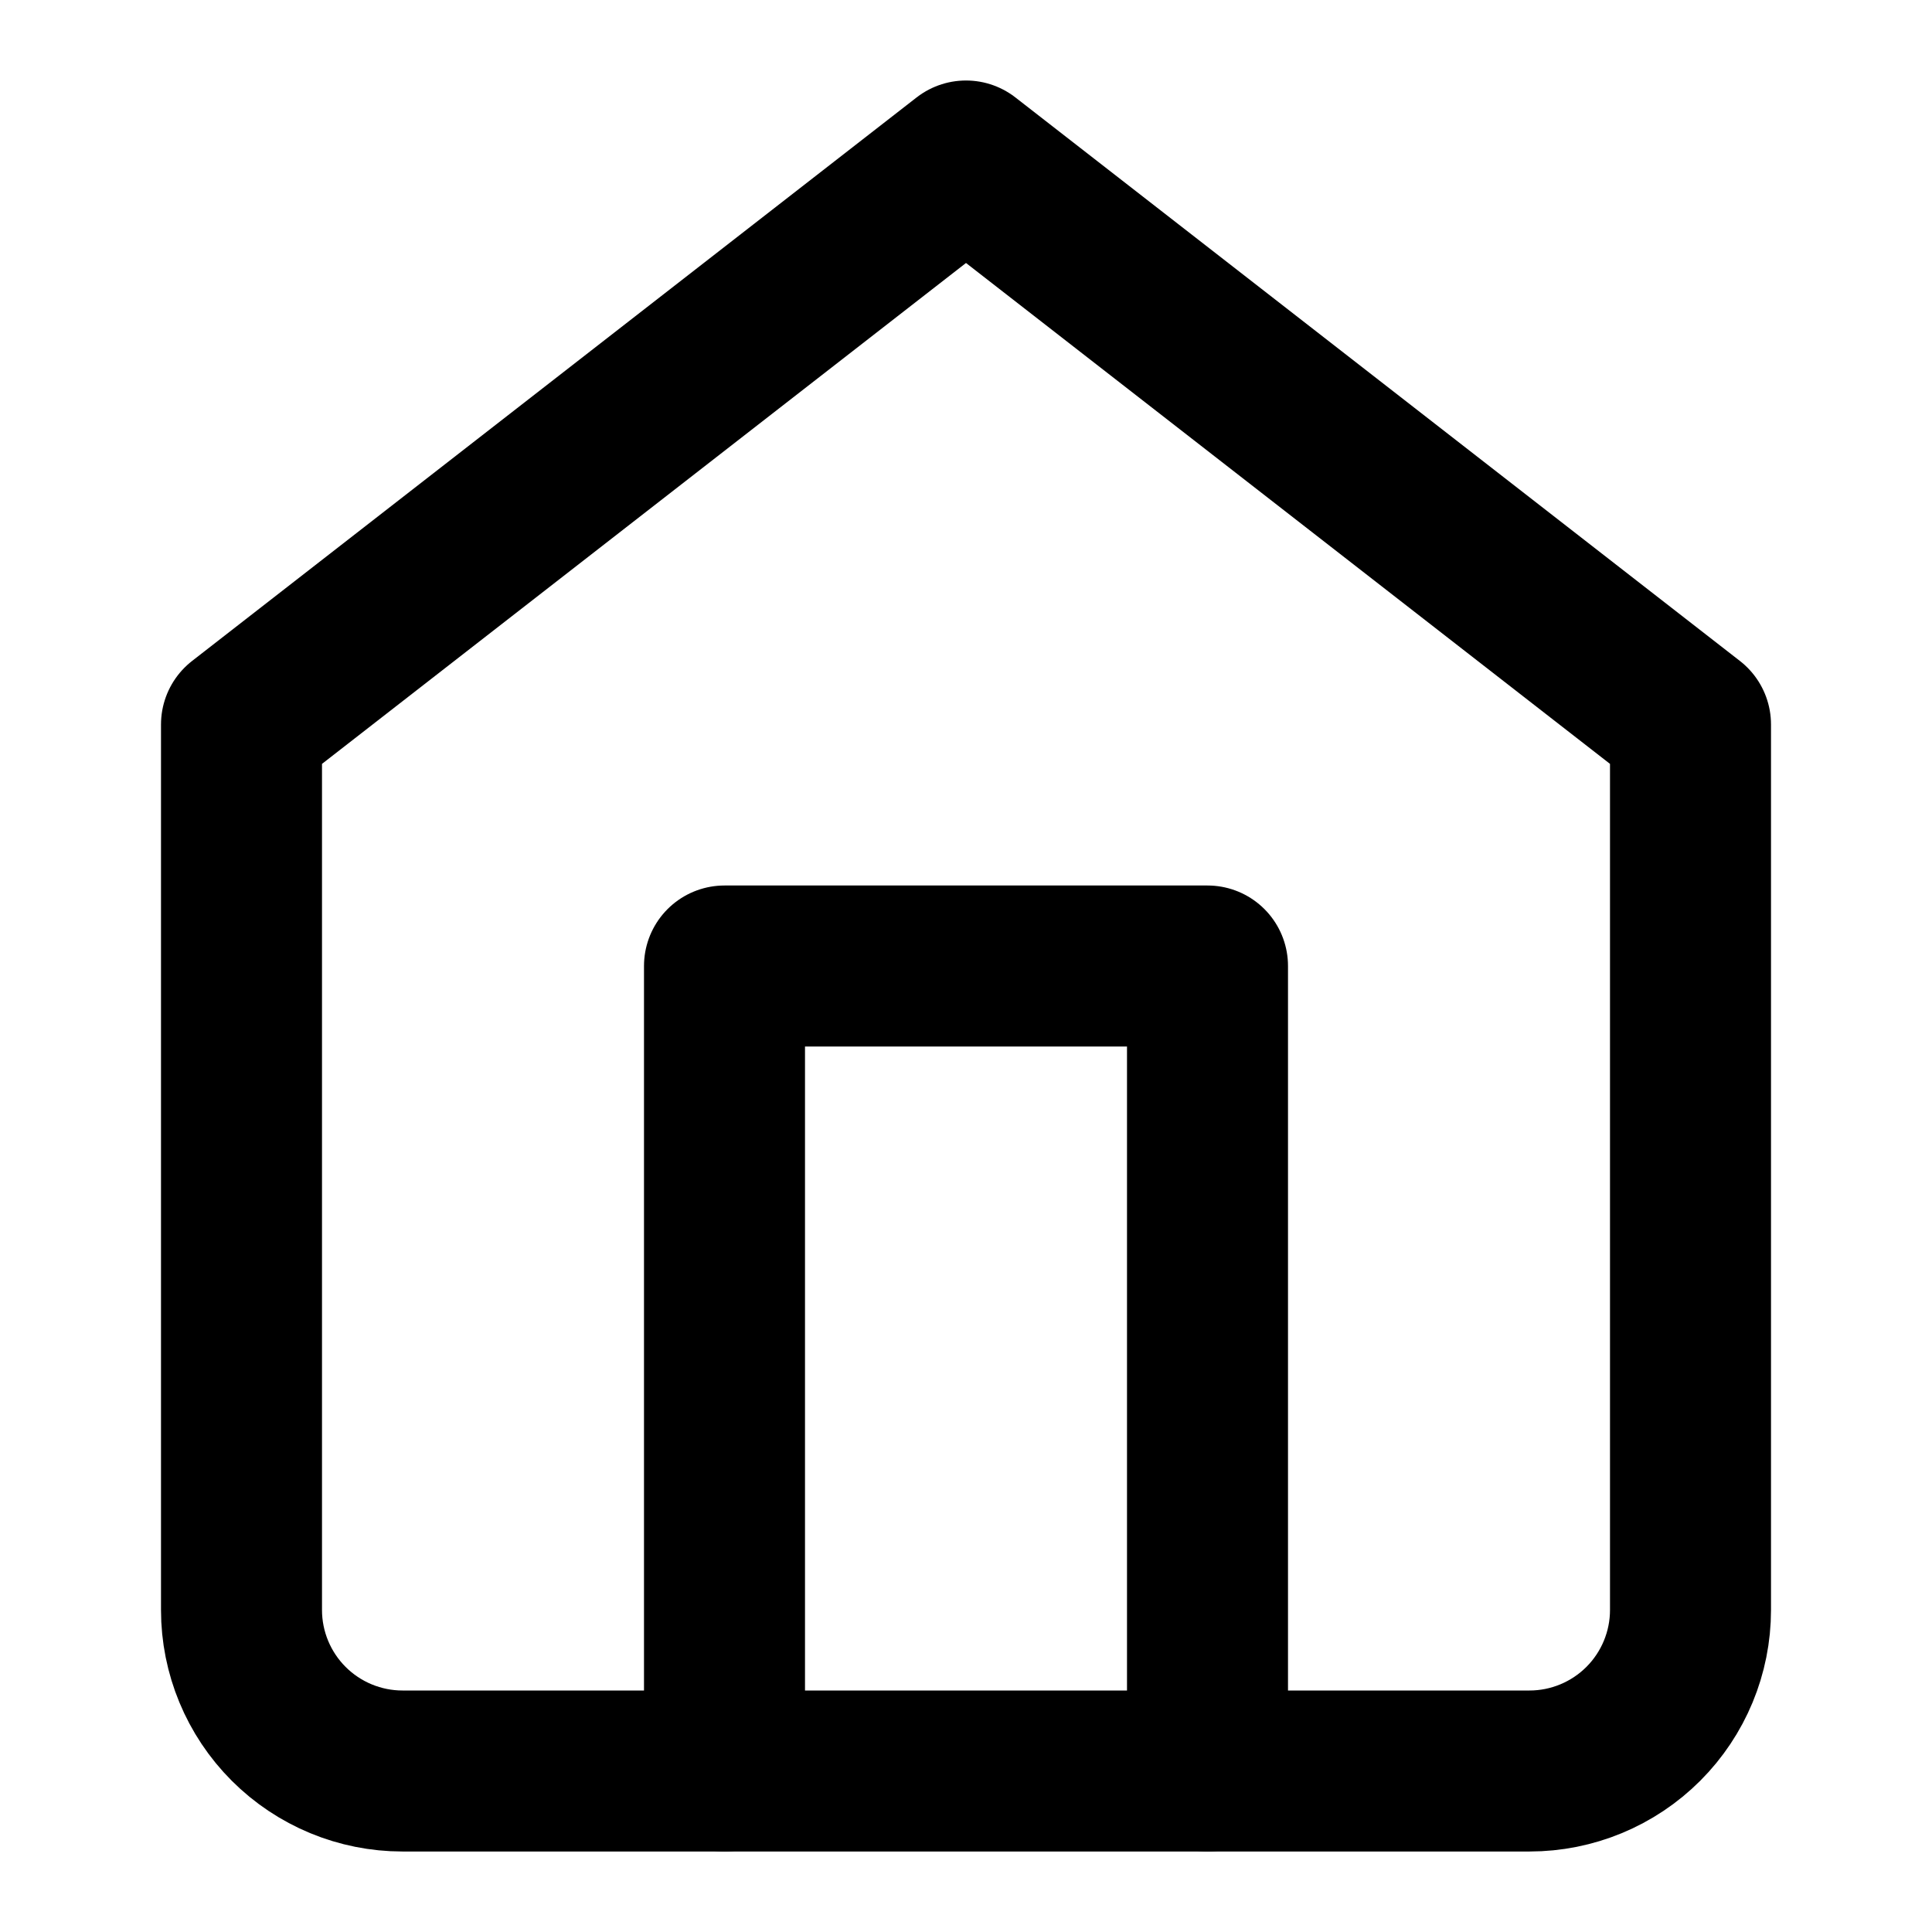
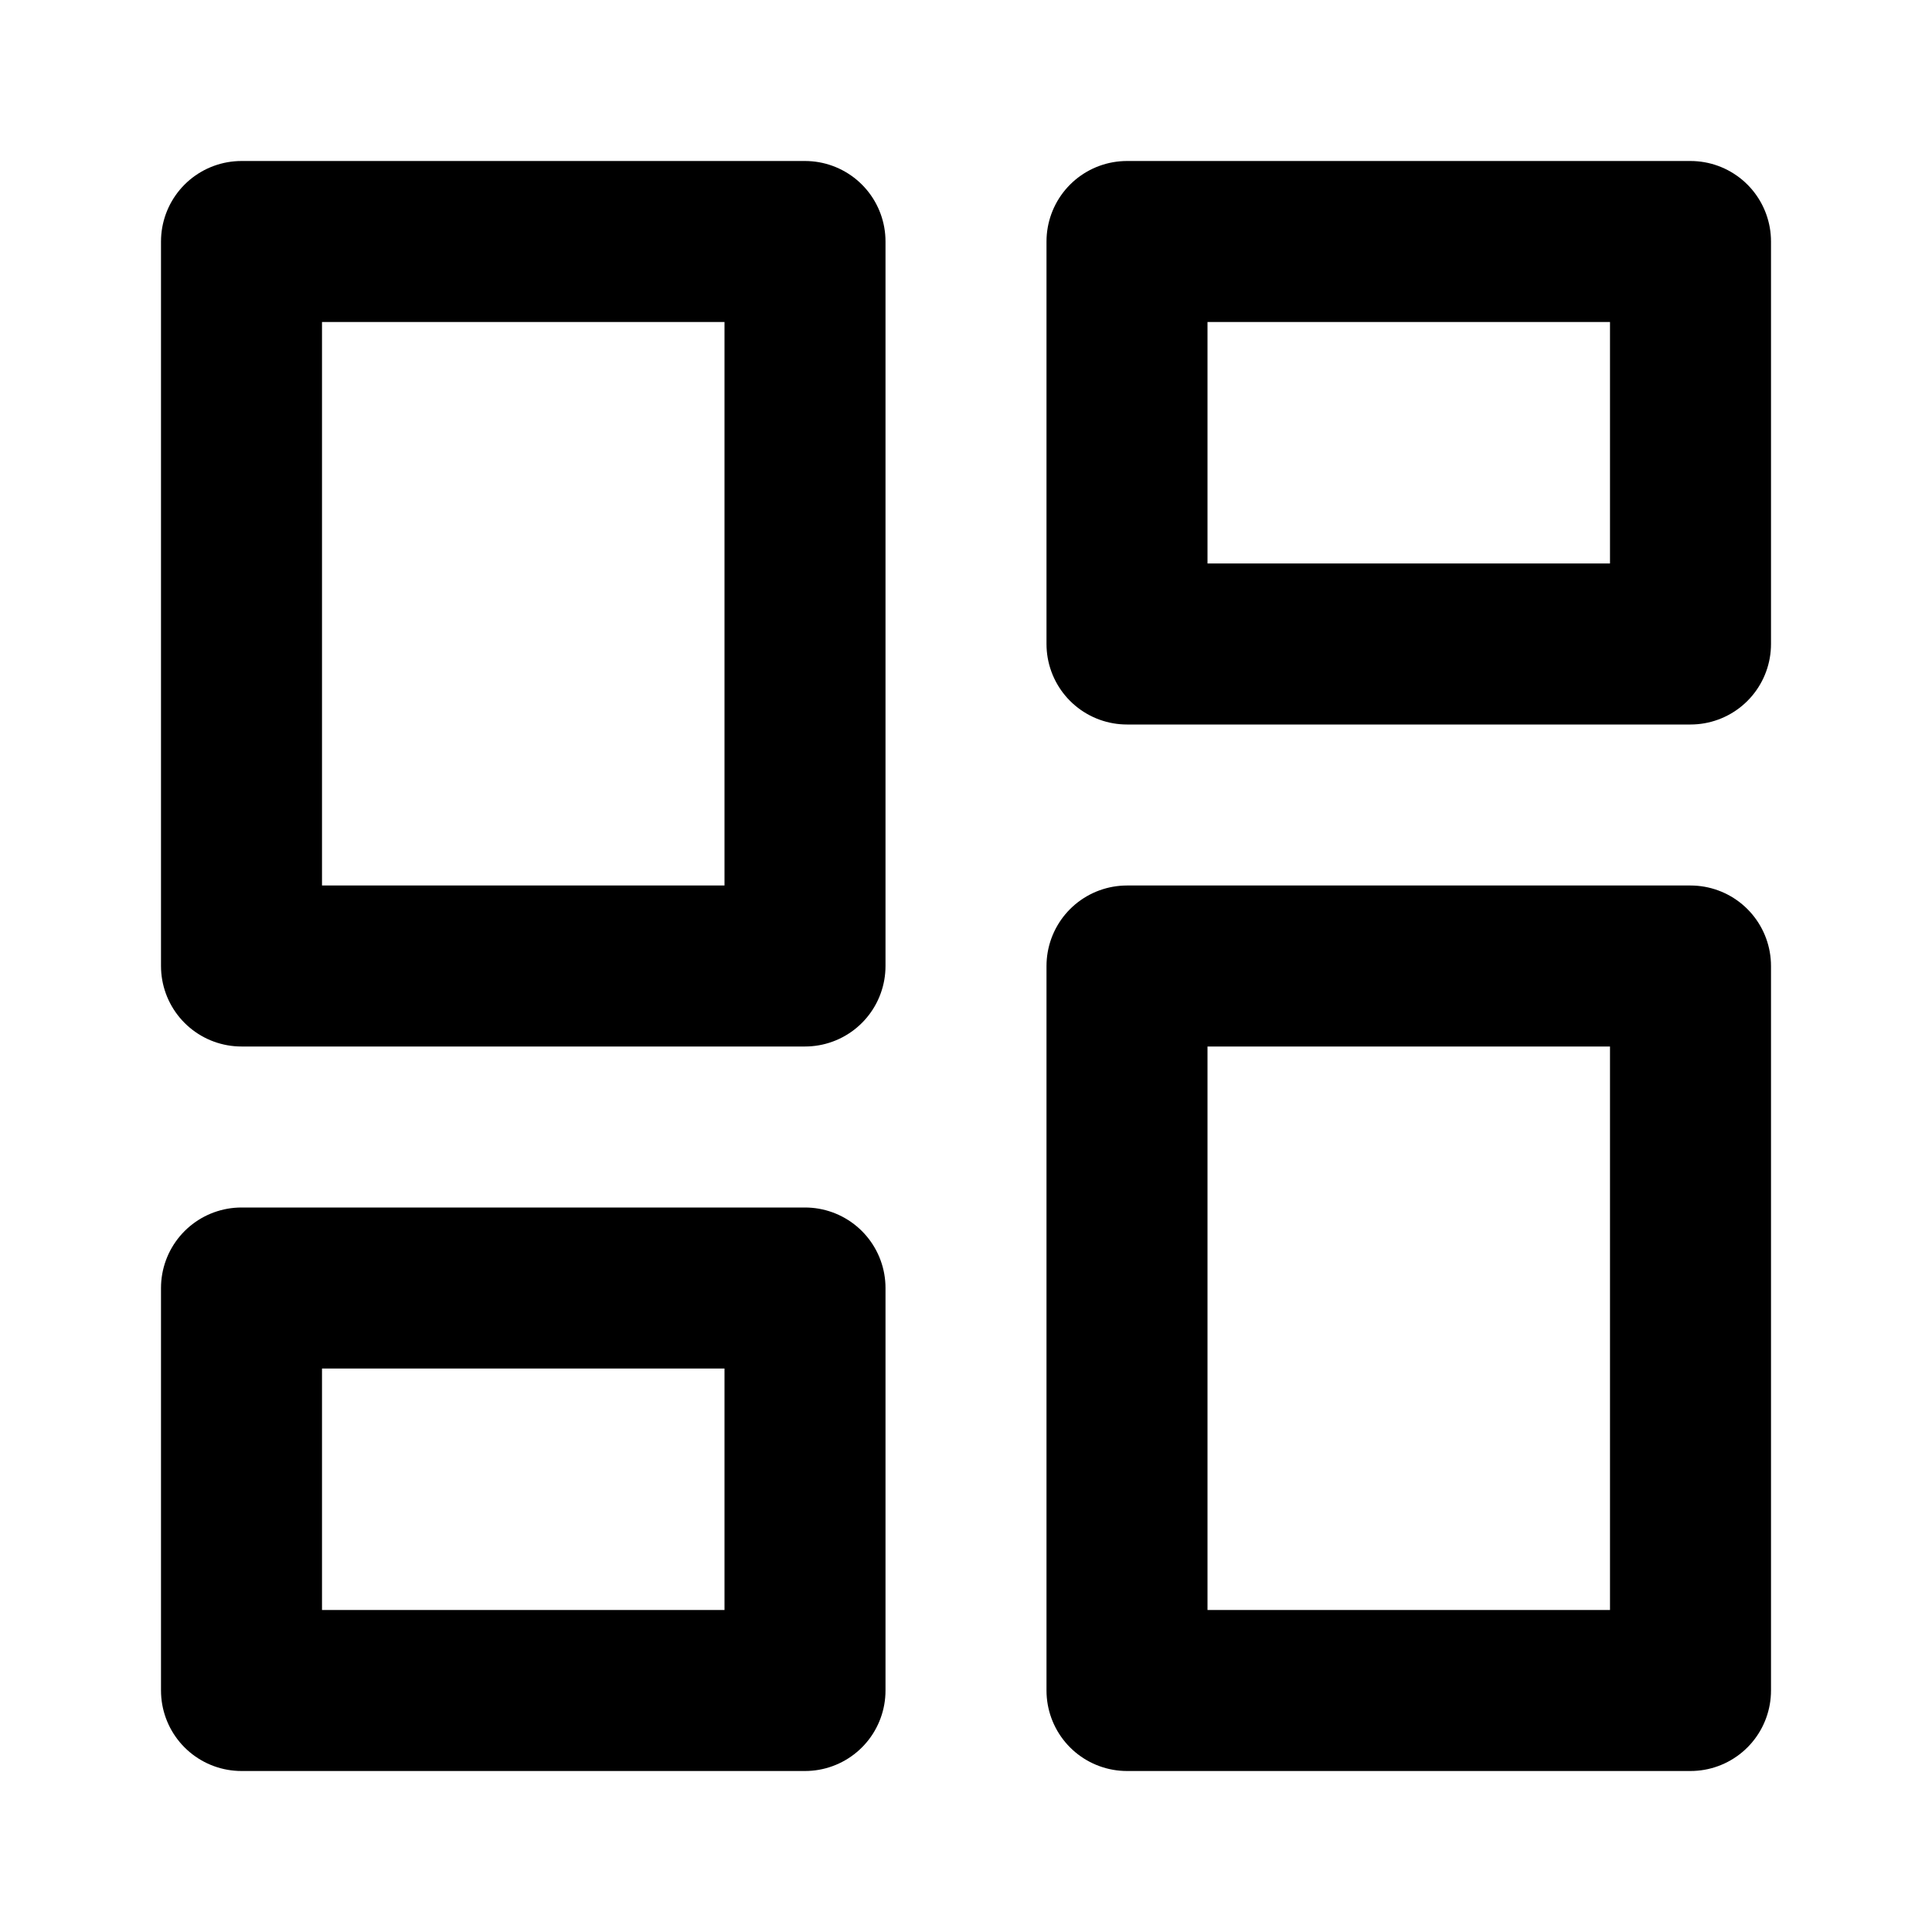
- <svg xmlns="http://www.w3.org/2000/svg" width="24" height="24" viewBox="0 0 24 24" fill="none">
-   <path d="M3 9L12 2L21 9V20C21 20.53 20.789 21.039 20.414 21.414C20.039 21.789 19.53 22 19 22H5C4.47 22 3.961 21.789 3.586 21.414C3.211 21.039 3 20.53 3 20V9Z" stroke="currentColor" stroke-width="2" stroke-linecap="round" stroke-linejoin="round" />
-   <path d="M9 22V12H15V22" stroke="currentColor" stroke-width="2" stroke-linecap="round" stroke-linejoin="round" />
+ <svg xmlns="http://www.w3.org/2000/svg" width="24" height="24" stroke="currentColor" viewBox="0 0 24 24" fill="none">
+   <path d="M10 3H3V12H10V3Z" stroke-width="2" stroke-linecap="round" stroke-linejoin="round" />
+   <path d="M21 3H14V8H21V3Z" stroke-width="2" stroke-linecap="round" stroke-linejoin="round" />
+   <path d="M21 12H14V21H21V12Z" stroke-width="2" stroke-linecap="round" stroke-linejoin="round" />
+   <path d="M10 16H3V21H10V16Z" stroke-width="2" stroke-linecap="round" stroke-linejoin="round" />
</svg>
